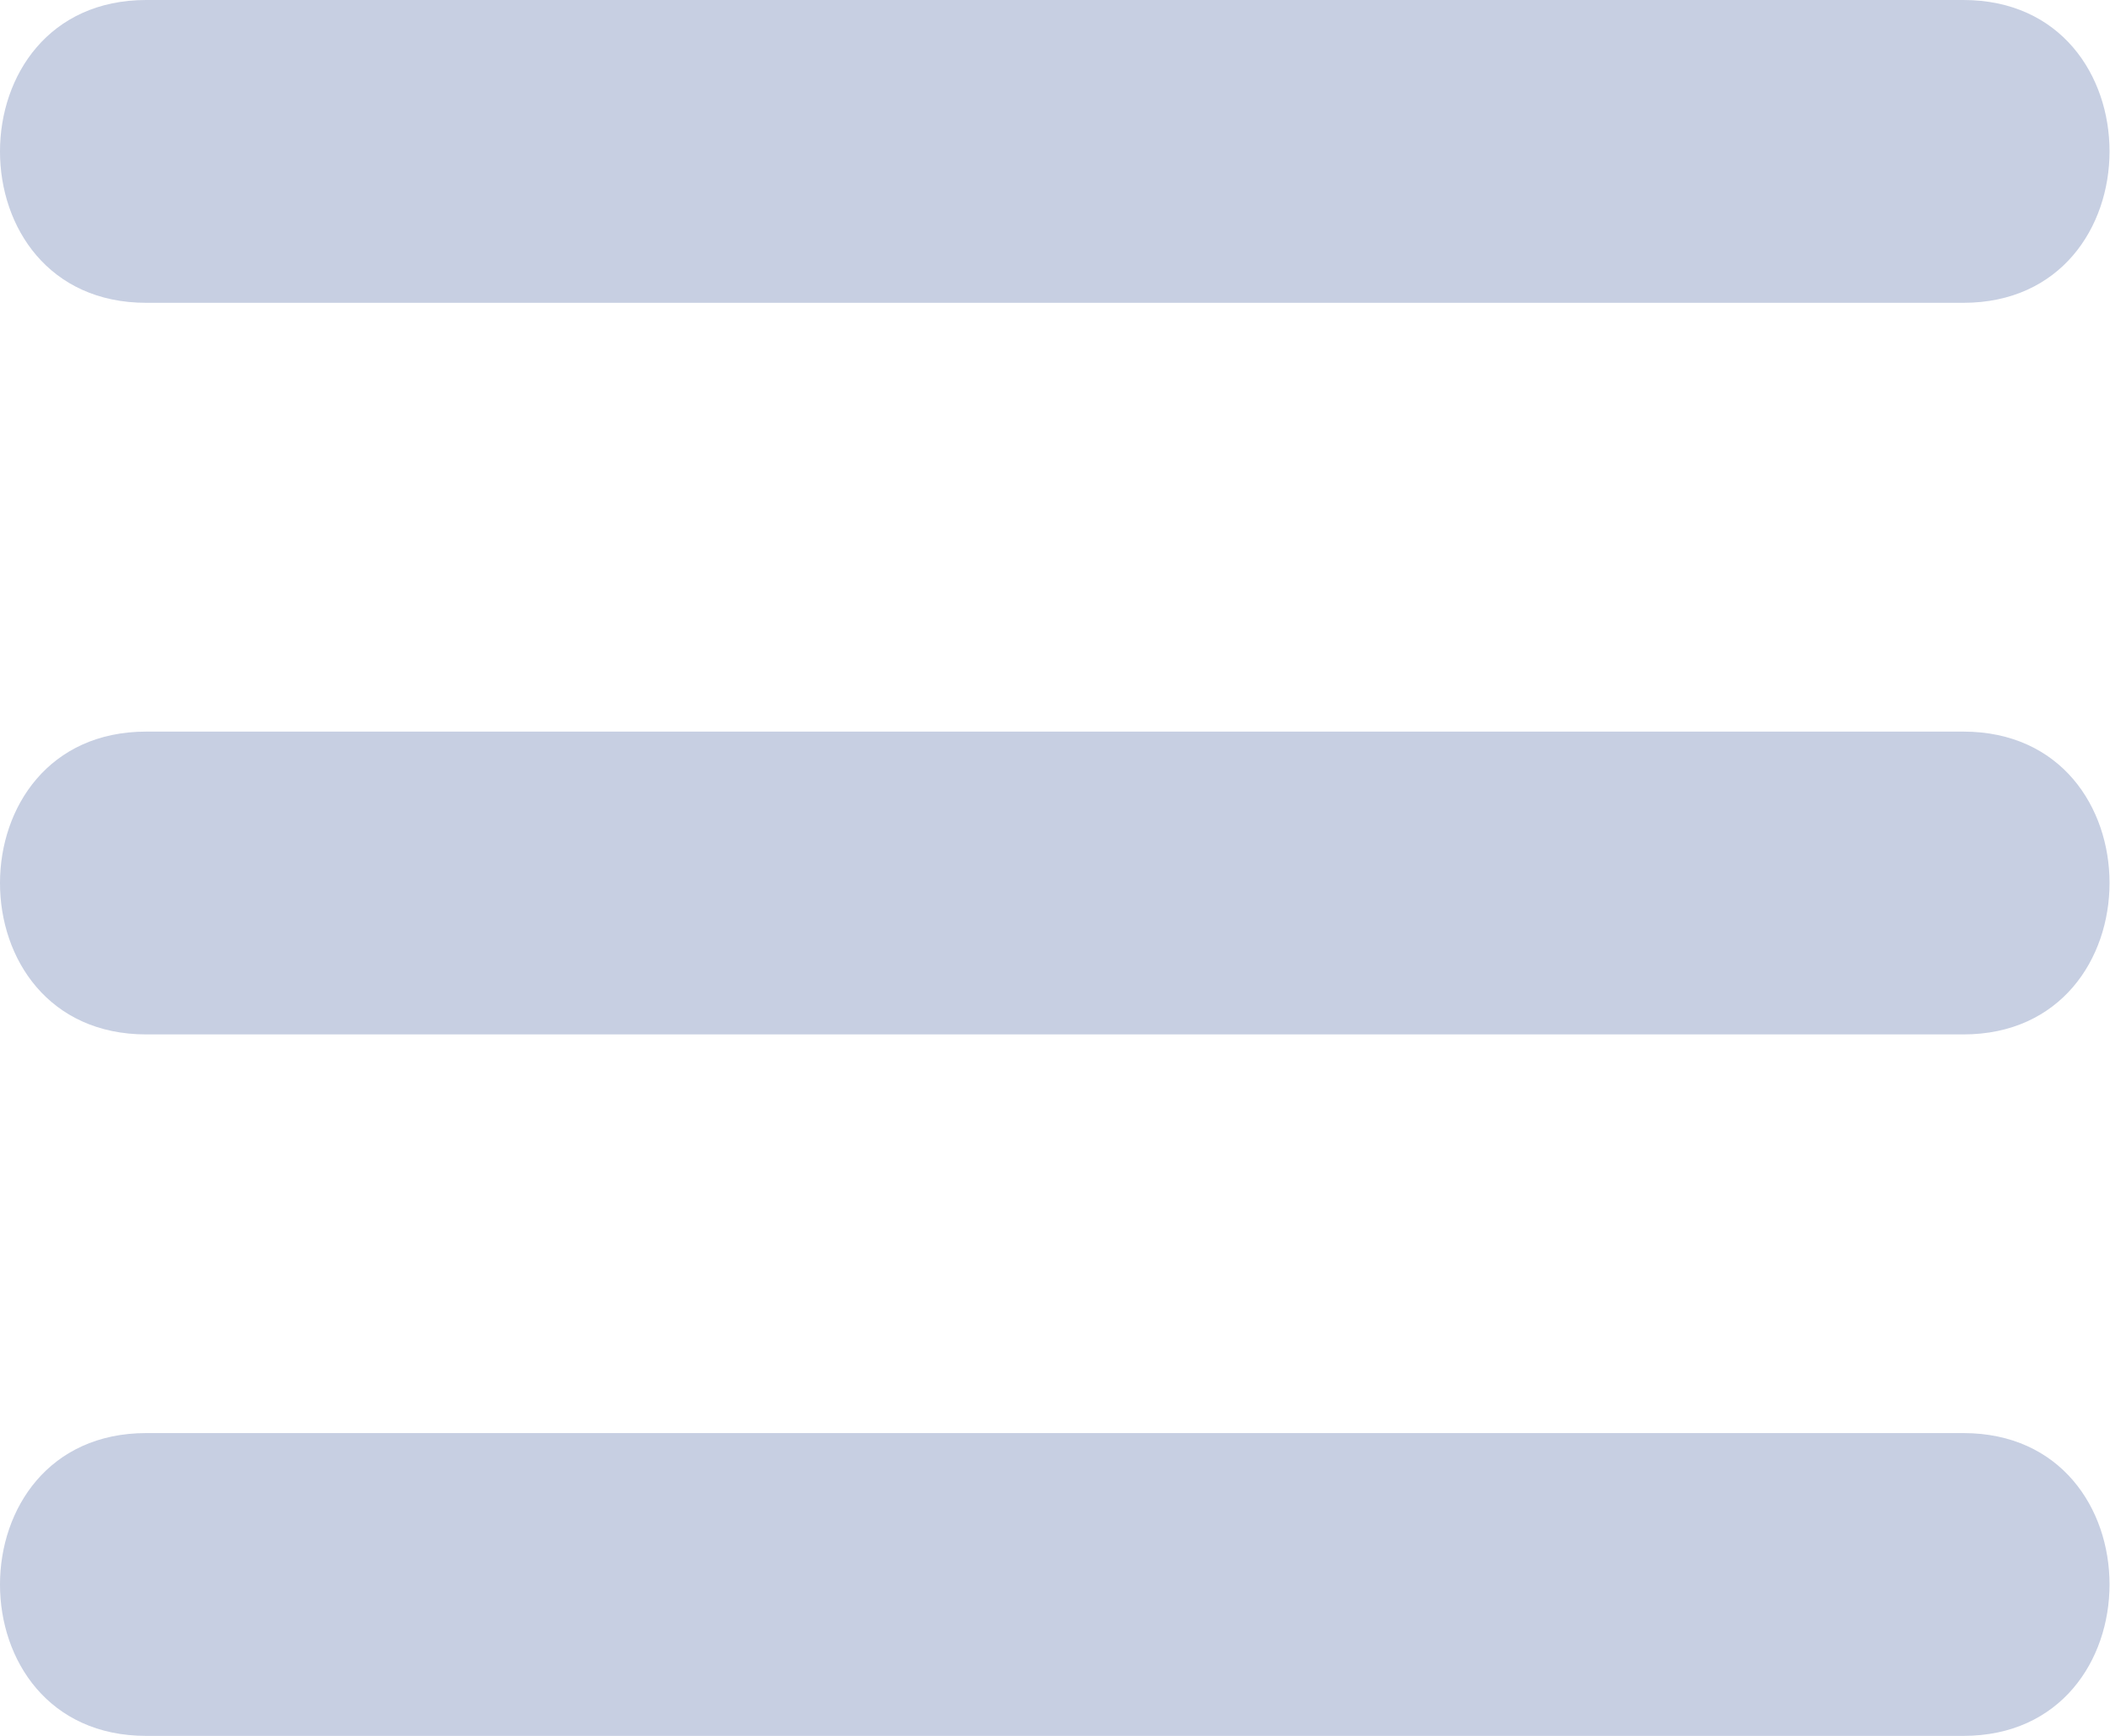
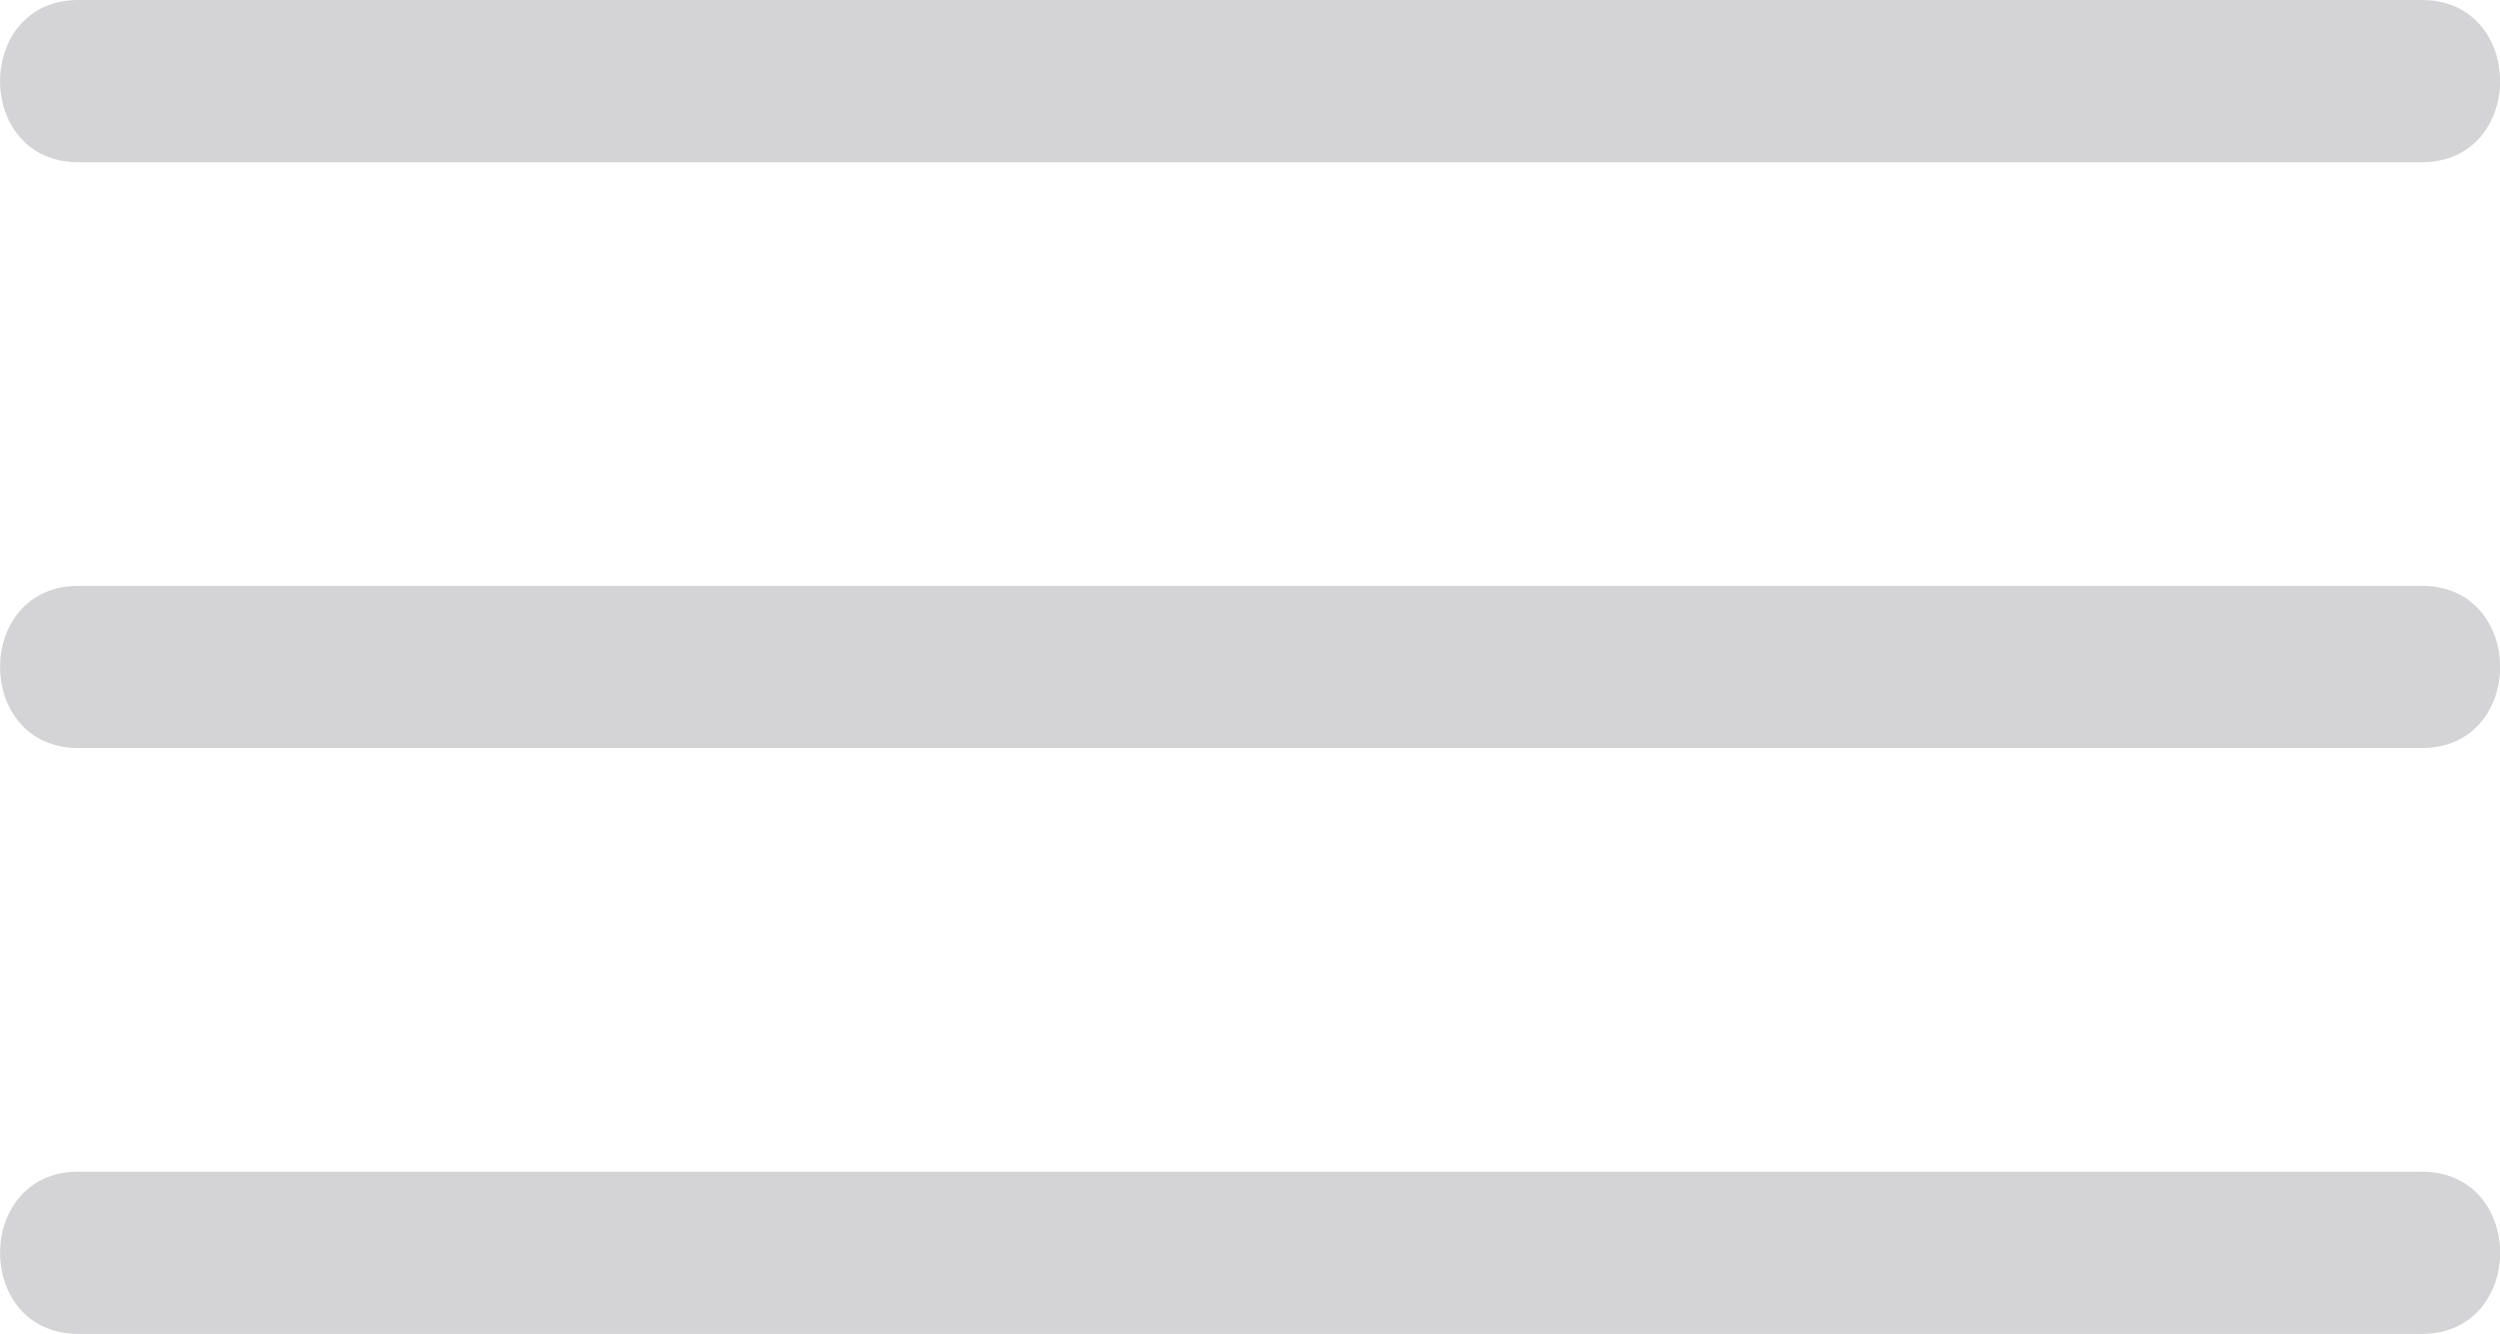
- <svg xmlns="http://www.w3.org/2000/svg" viewBox="0 0 139.35 114.65">
+ <svg xmlns="http://www.w3.org/2000/svg" viewBox="0 0 138.69 74">
  <defs>
-     <style>.cls-1{fill:#c7cfe2;}</style>
+     <style>.cls-1{fill:#d4d4d6;}</style>
  </defs>
  <g id="Layer_2" data-name="Layer 2">
    <g id="Layer_1-2" data-name="Layer 1">
-       <path class="cls-1" d="M9.66,20h120c12.87,0,12.89-20,0-20H9.66c-12.87,0-12.89,20,0,20Z" />
-       <path class="cls-1" d="M9.66,68.32h120c12.87,0,12.89-20,0-20H9.66c-12.87,0-12.89,20,0,20Z" />
-       <path class="cls-1" d="M9.66,114.65h120c12.87,0,12.89-20,0-20H9.66c-12.87,0-12.89,20,0,20Z" />
+       <path class="cls-1" d="M4.35,9h130c5.79,0,5.8-9,0-9H4.35c-5.79,0-5.8,9,0,9Z" />
+       <path class="cls-1" d="M4.35,41.5h130c5.79,0,5.8-9,0-9H4.35c-5.79,0-5.8,9,0,9Z" />
+       <path class="cls-1" d="M4.35,74h130c5.79,0,5.8-9,0-9H4.35c-5.79,0-5.8,9,0,9Z" />
    </g>
  </g>
</svg>
